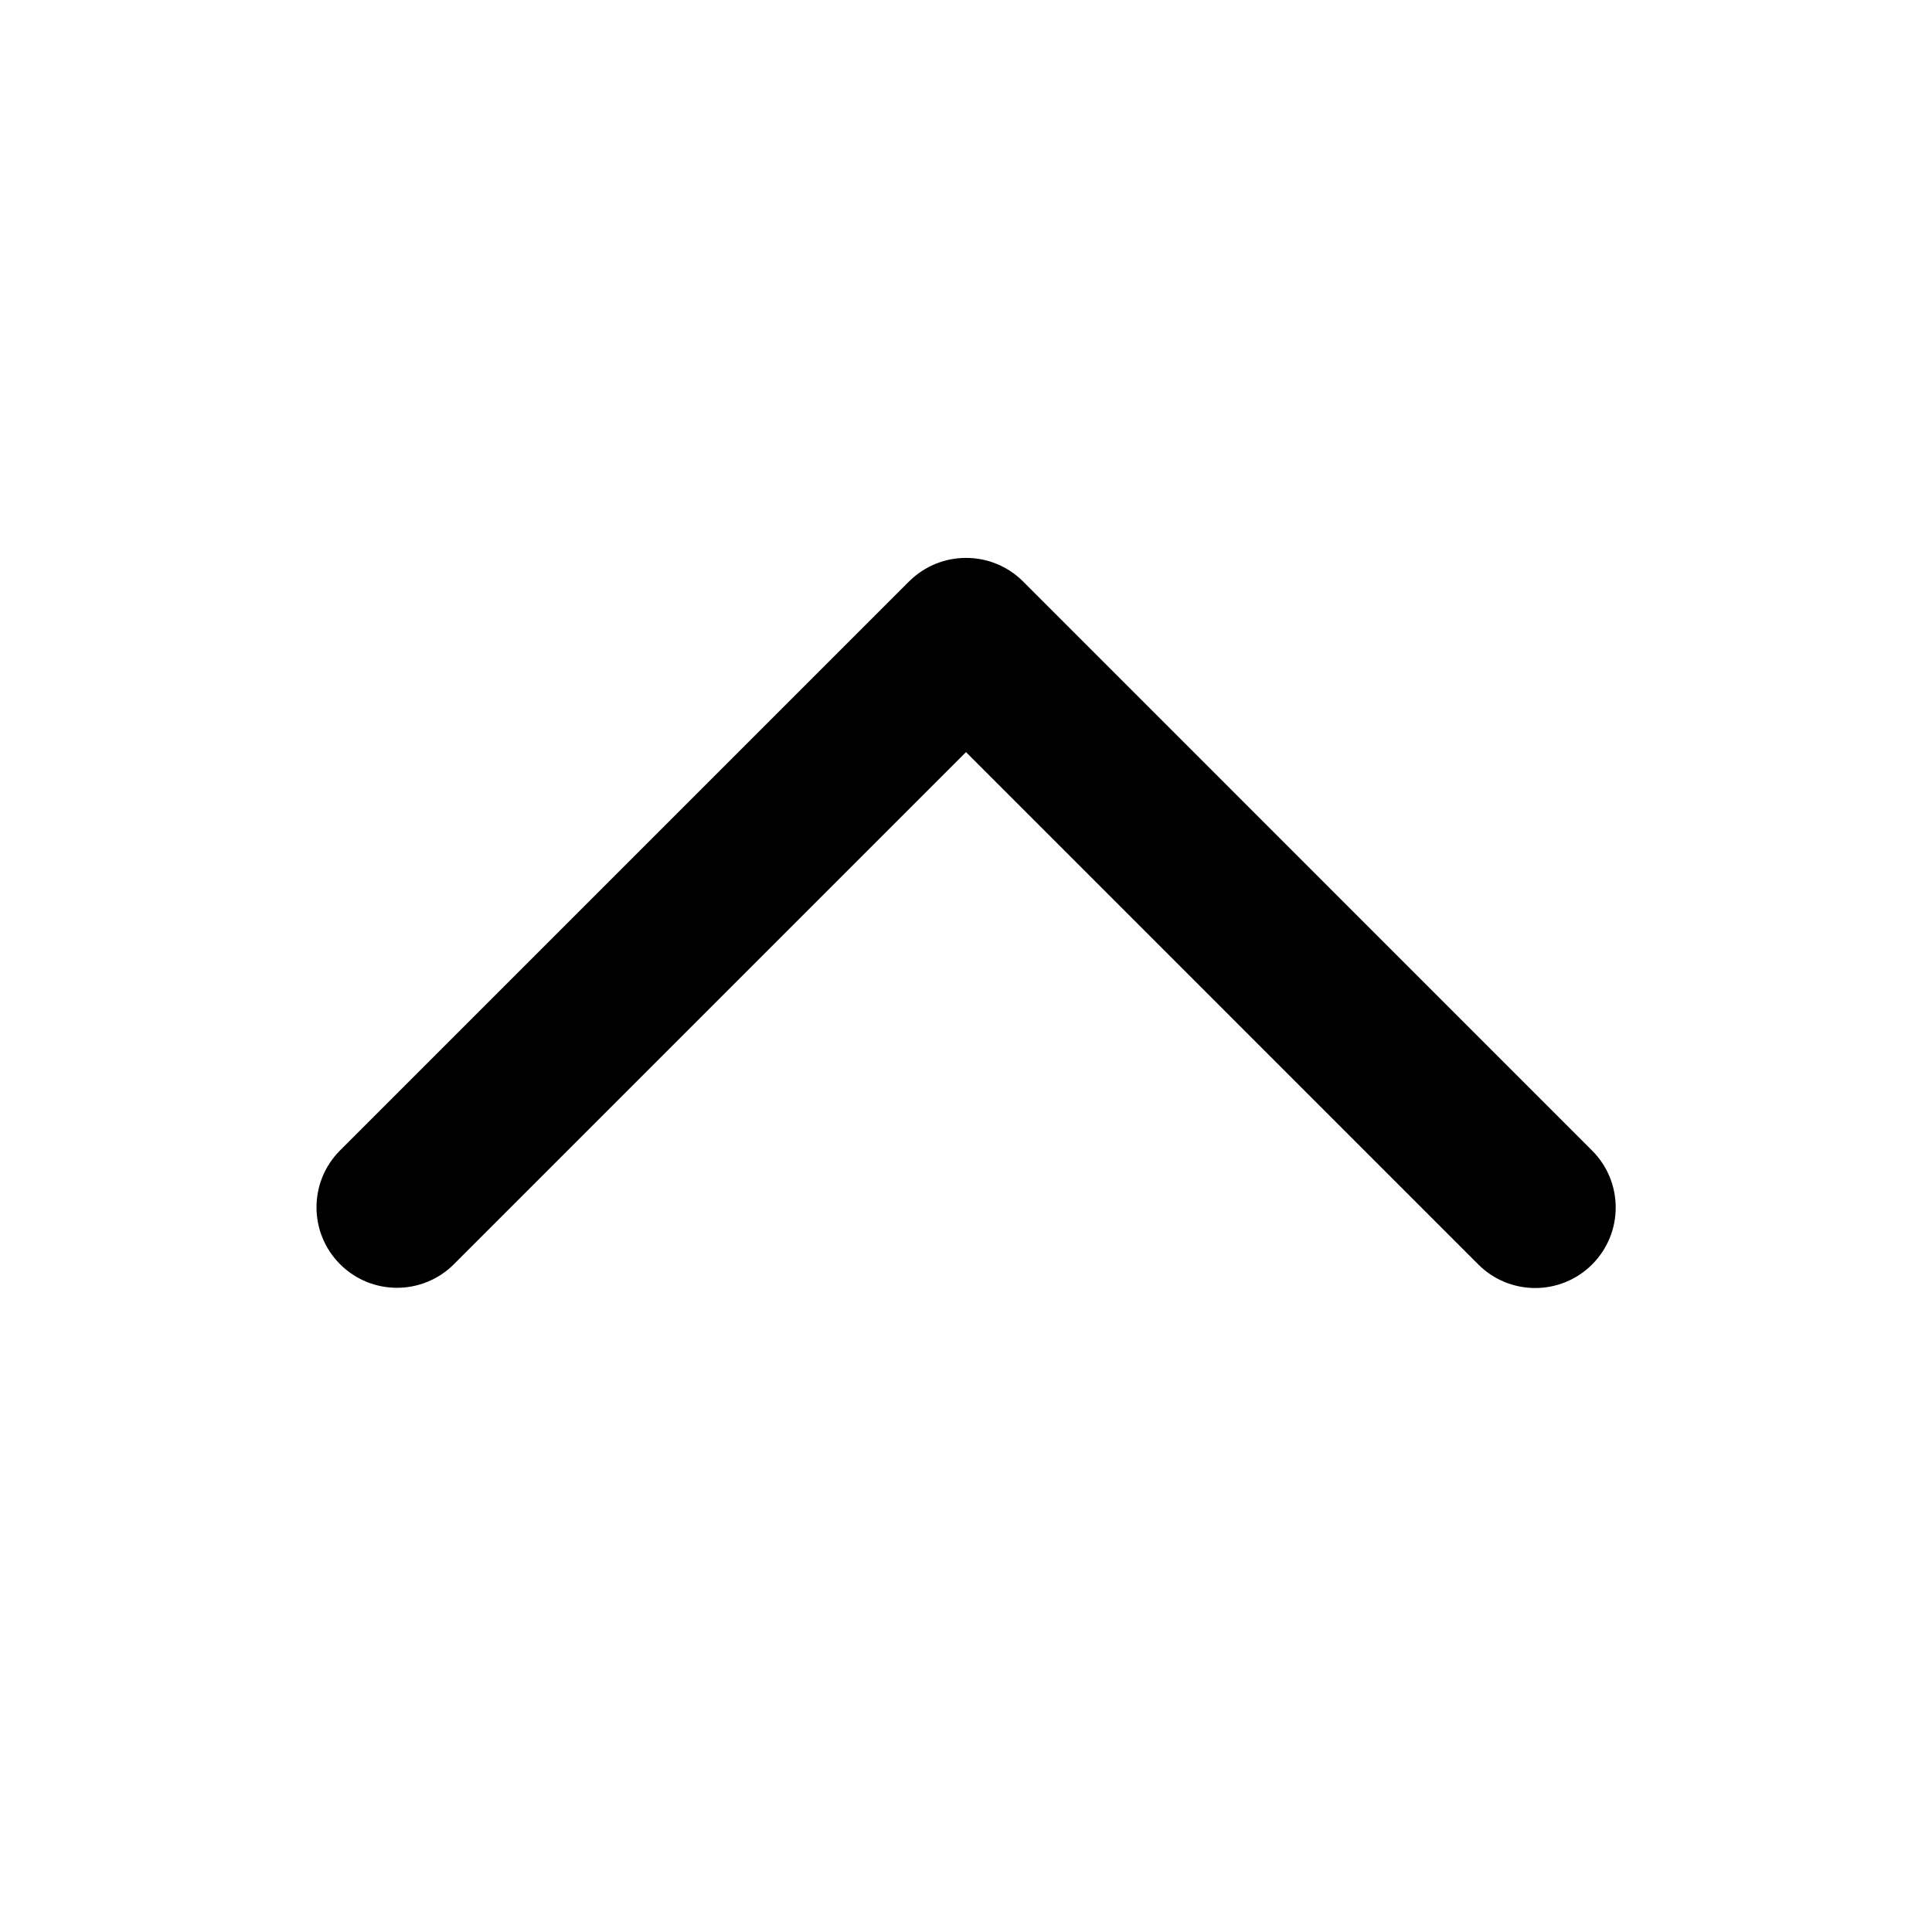
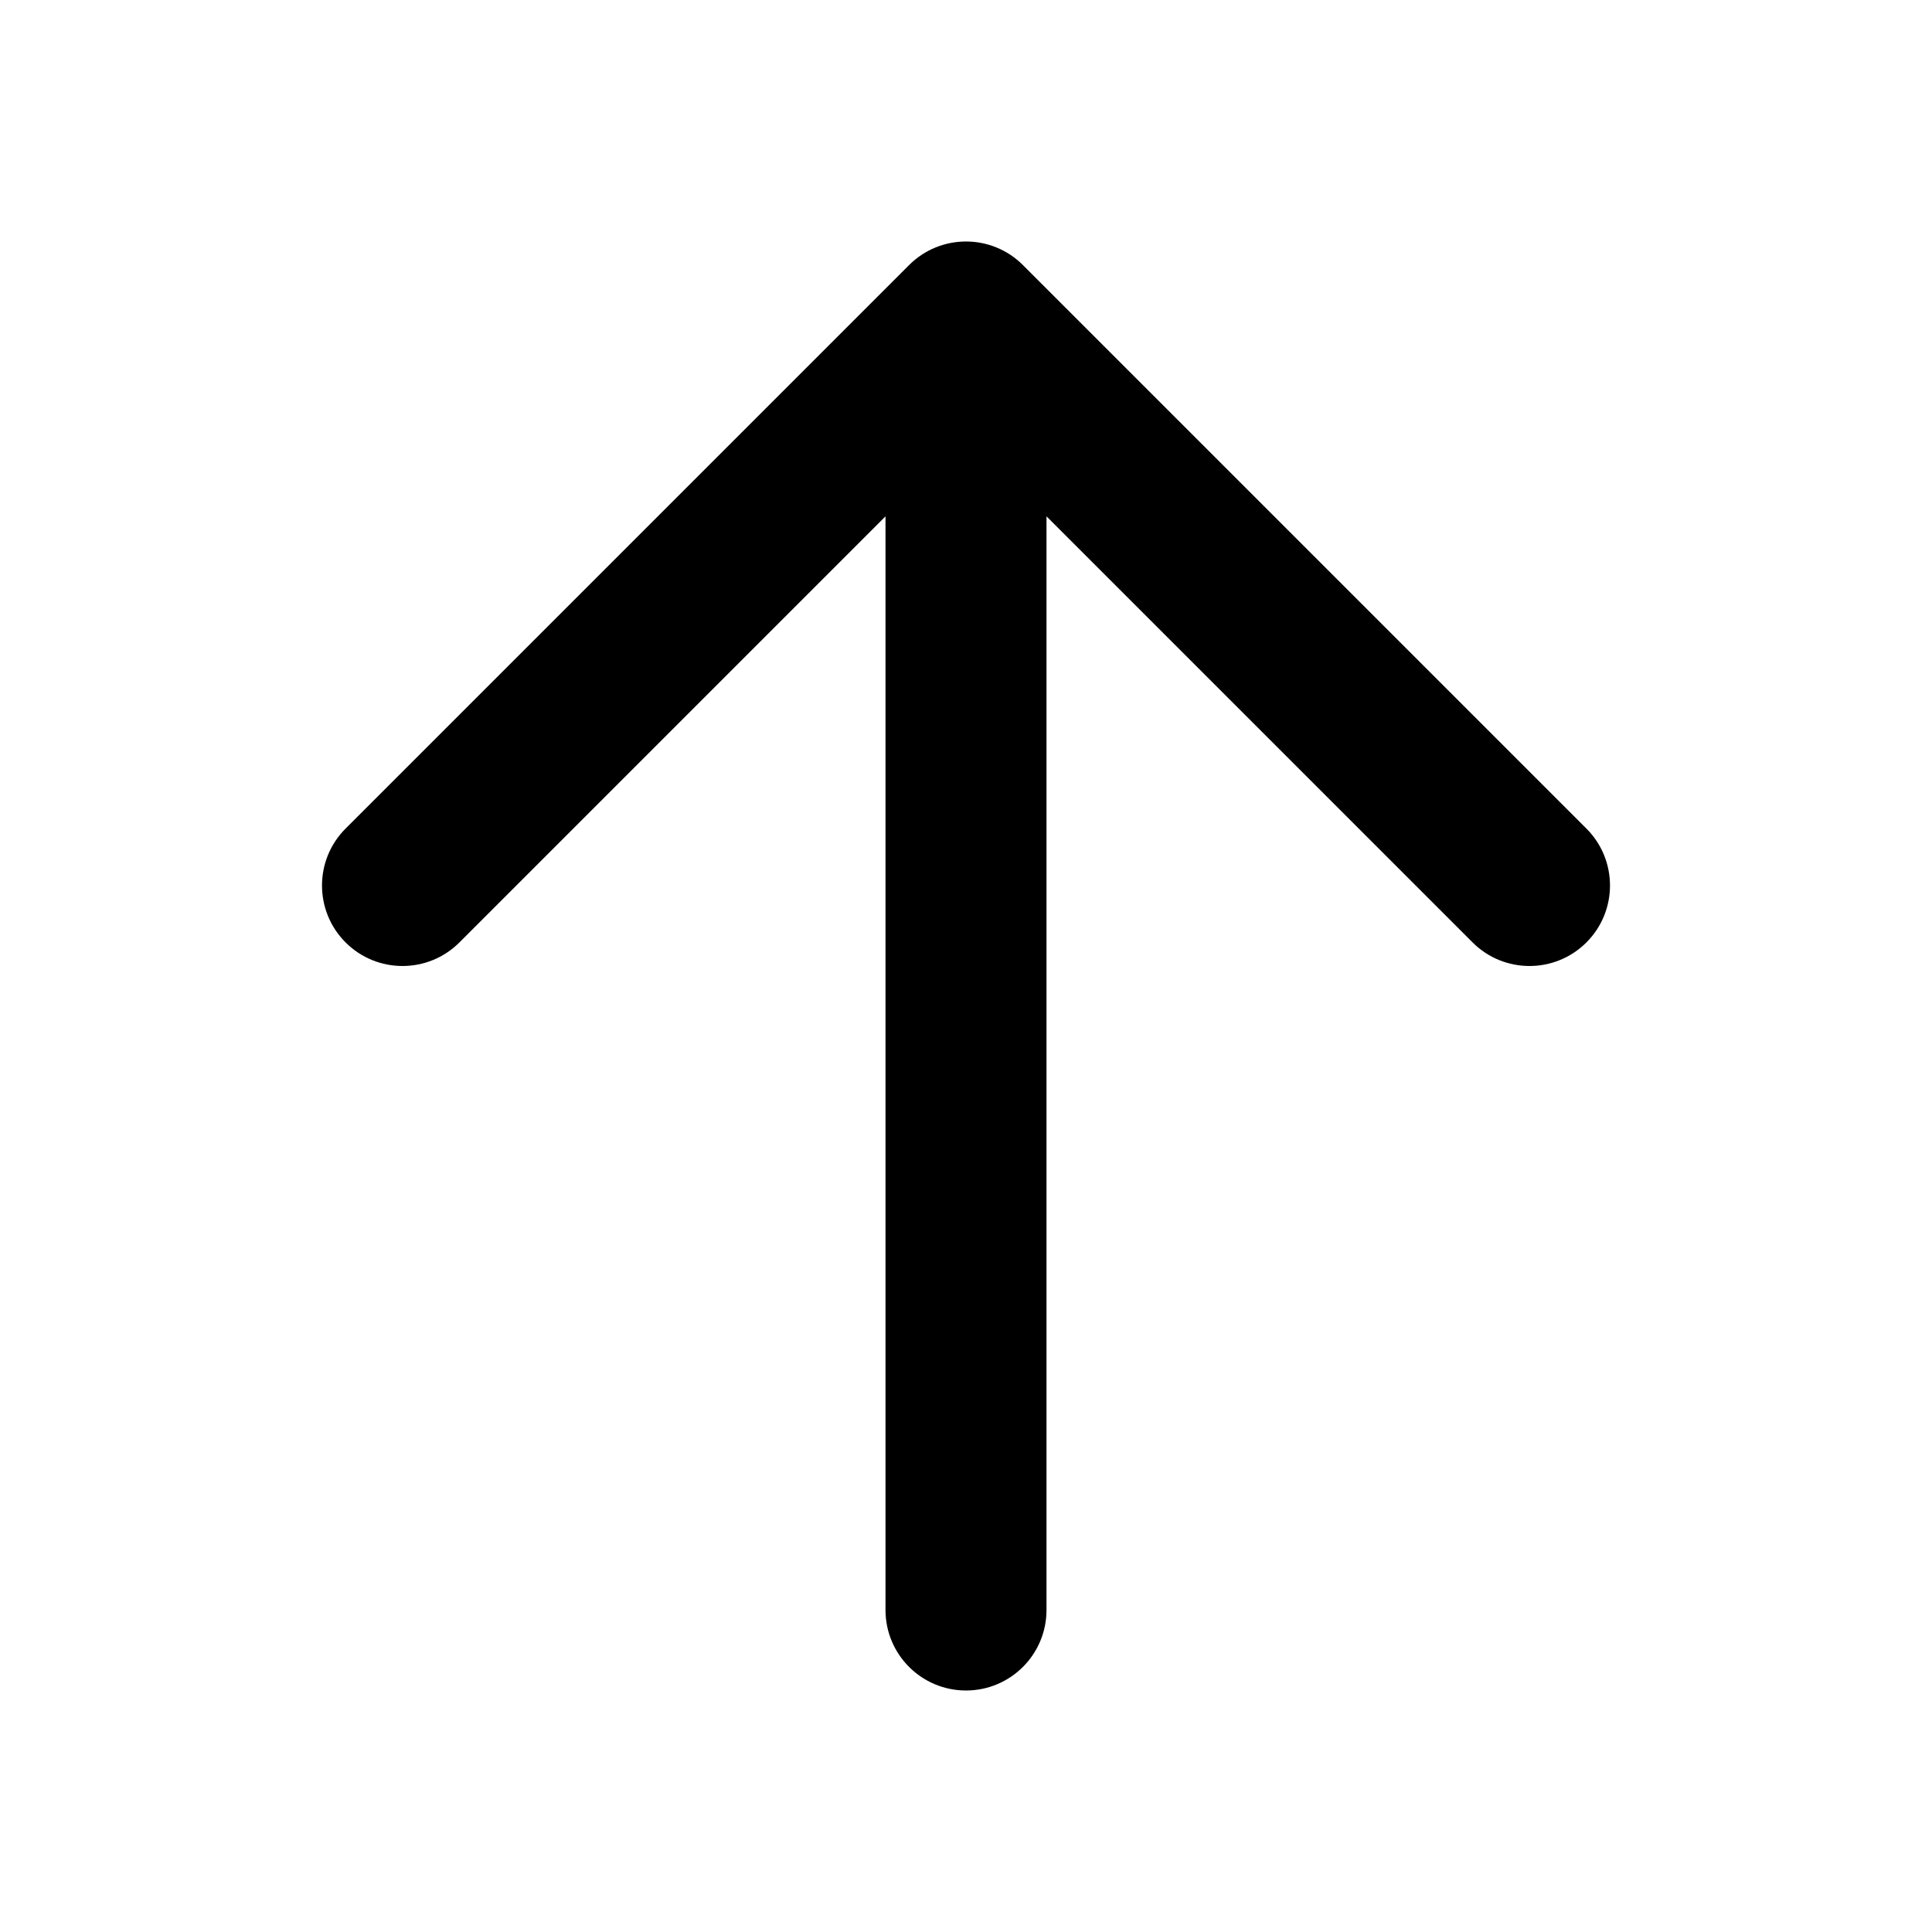
<svg xmlns="http://www.w3.org/2000/svg" viewBox="0 0 512 512">
-   <path d="M240.92 154.07L90.07 304.92a21.33 21.33 0 0 0 30.17 30.16L256 199.32l135.76 135.77a21.33 21.33 0 0 0 30.17-30.17L271.1 154.07a21.4 21.4 0 0 0-30.17 0z" />
+   <path d="M271.085 70.248C262.754 61.917 249.246 61.917 240.915 70.248L91.582 219.582C83.251 227.913 83.251 241.42 91.582 249.752C99.913 258.083 113.42 258.083 121.752 249.752L234.667 136.837V426.667C234.667 438.449 244.218 448 256 448C267.782 448 277.333 438.449 277.333 426.667V136.837L390.248 249.752C398.58 258.083 412.087 258.083 420.418 249.752C428.749 241.42 428.749 227.913 420.418 219.582L271.085 70.248Z" />
</svg>
